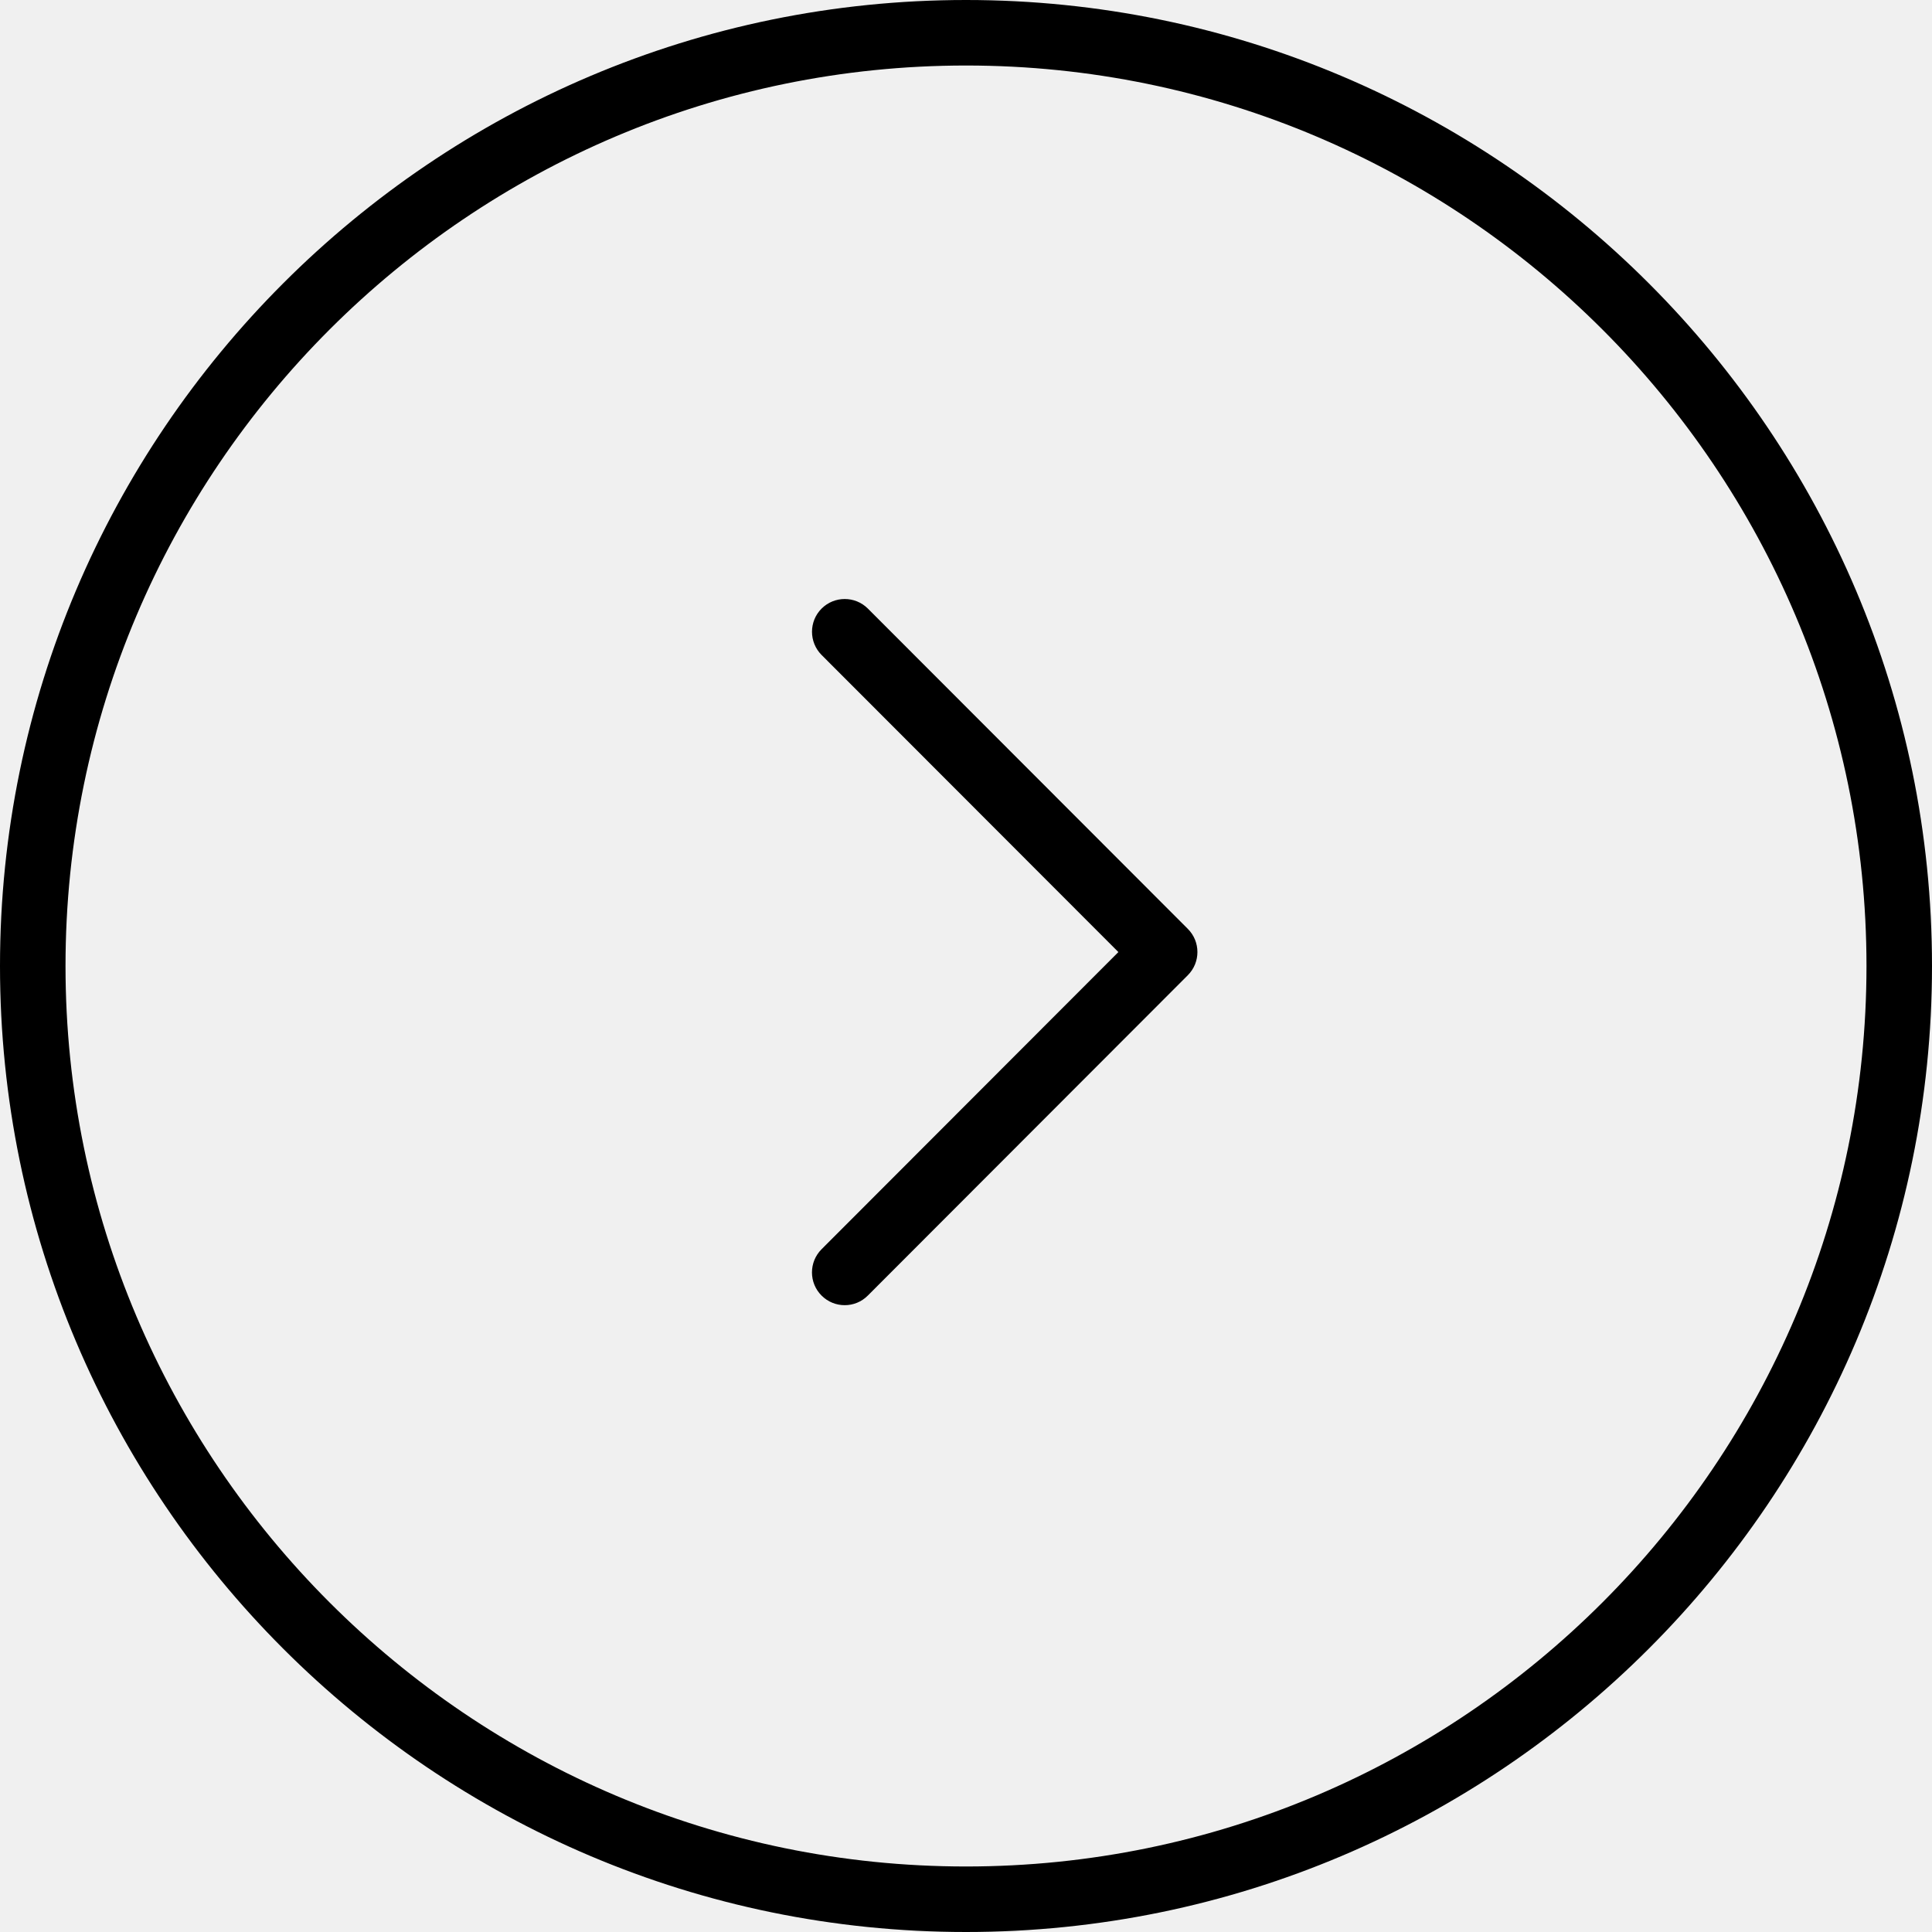
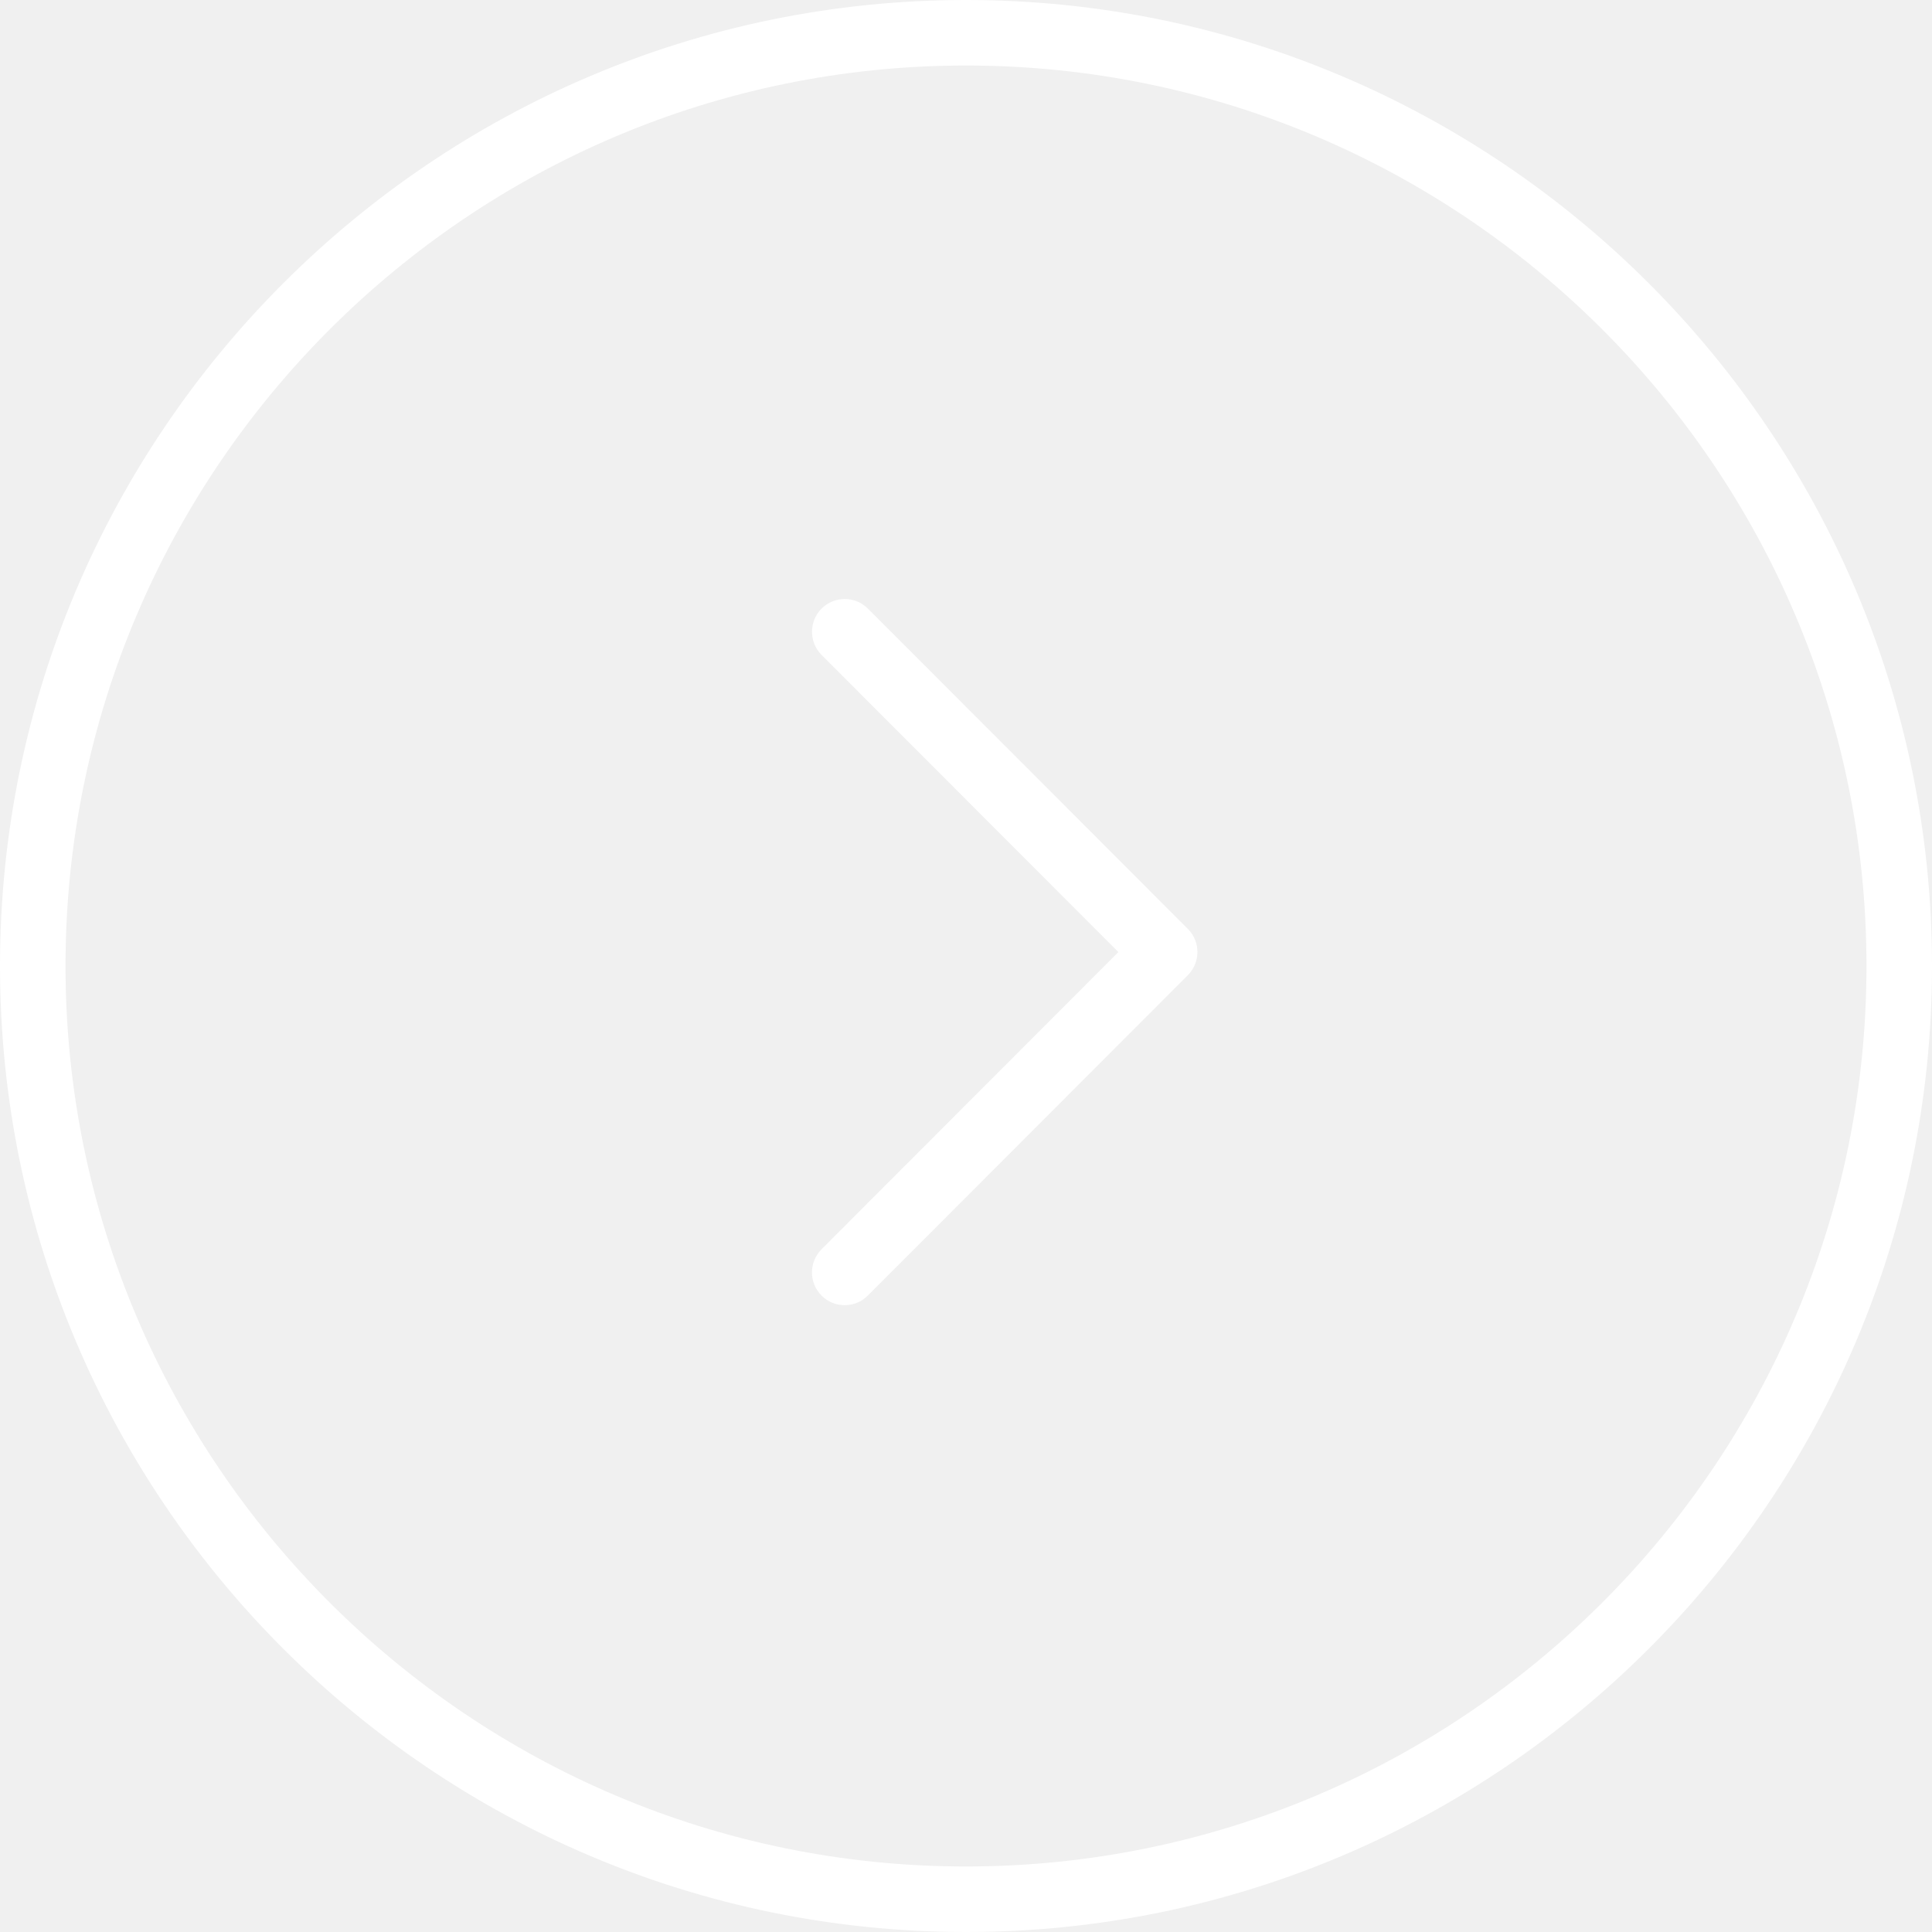
- <svg xmlns="http://www.w3.org/2000/svg" version="1.1" id="Capa_1" x="0px" y="0px" width="44.236px" height="44.236px" viewBox="0 0 44.236 44.236" style="fill:black;" xml:space="preserve">
+ <svg xmlns="http://www.w3.org/2000/svg" version="1.1" id="Capa_1" x="0px" y="0px" width="44.236px" height="44.236px" viewBox="0 0 44.236 44.236" style="fill:white;" xml:space="preserve">
  <g>
    <g>
      <path d="M22.118,44.236C9.922,44.236,0,34.314,0,22.118S9.922,0,22.118,0s22.118,9.922,22.118,22.118S34.314,44.236,22.118,44.236    z M22.118,1.5C10.75,1.5,1.5,10.749,1.5,22.118c0,11.368,9.25,20.618,20.618,20.618c11.37,0,20.618-9.25,20.618-20.618    C42.736,10.749,33.488,1.5,22.118,1.5z" />
      <path d="M19.341,29.884c-0.192,0-0.384-0.073-0.53-0.22c-0.293-0.292-0.293-0.768,0-1.061l6.796-6.804l-6.796-6.803    c-0.292-0.293-0.292-0.769,0-1.061c0.293-0.293,0.768-0.293,1.061,0l7.325,7.333c0.293,0.293,0.293,0.768,0,1.061l-7.325,7.333    C19.725,29.811,19.533,29.884,19.341,29.884z" />
    </g>
  </g>
</svg>
